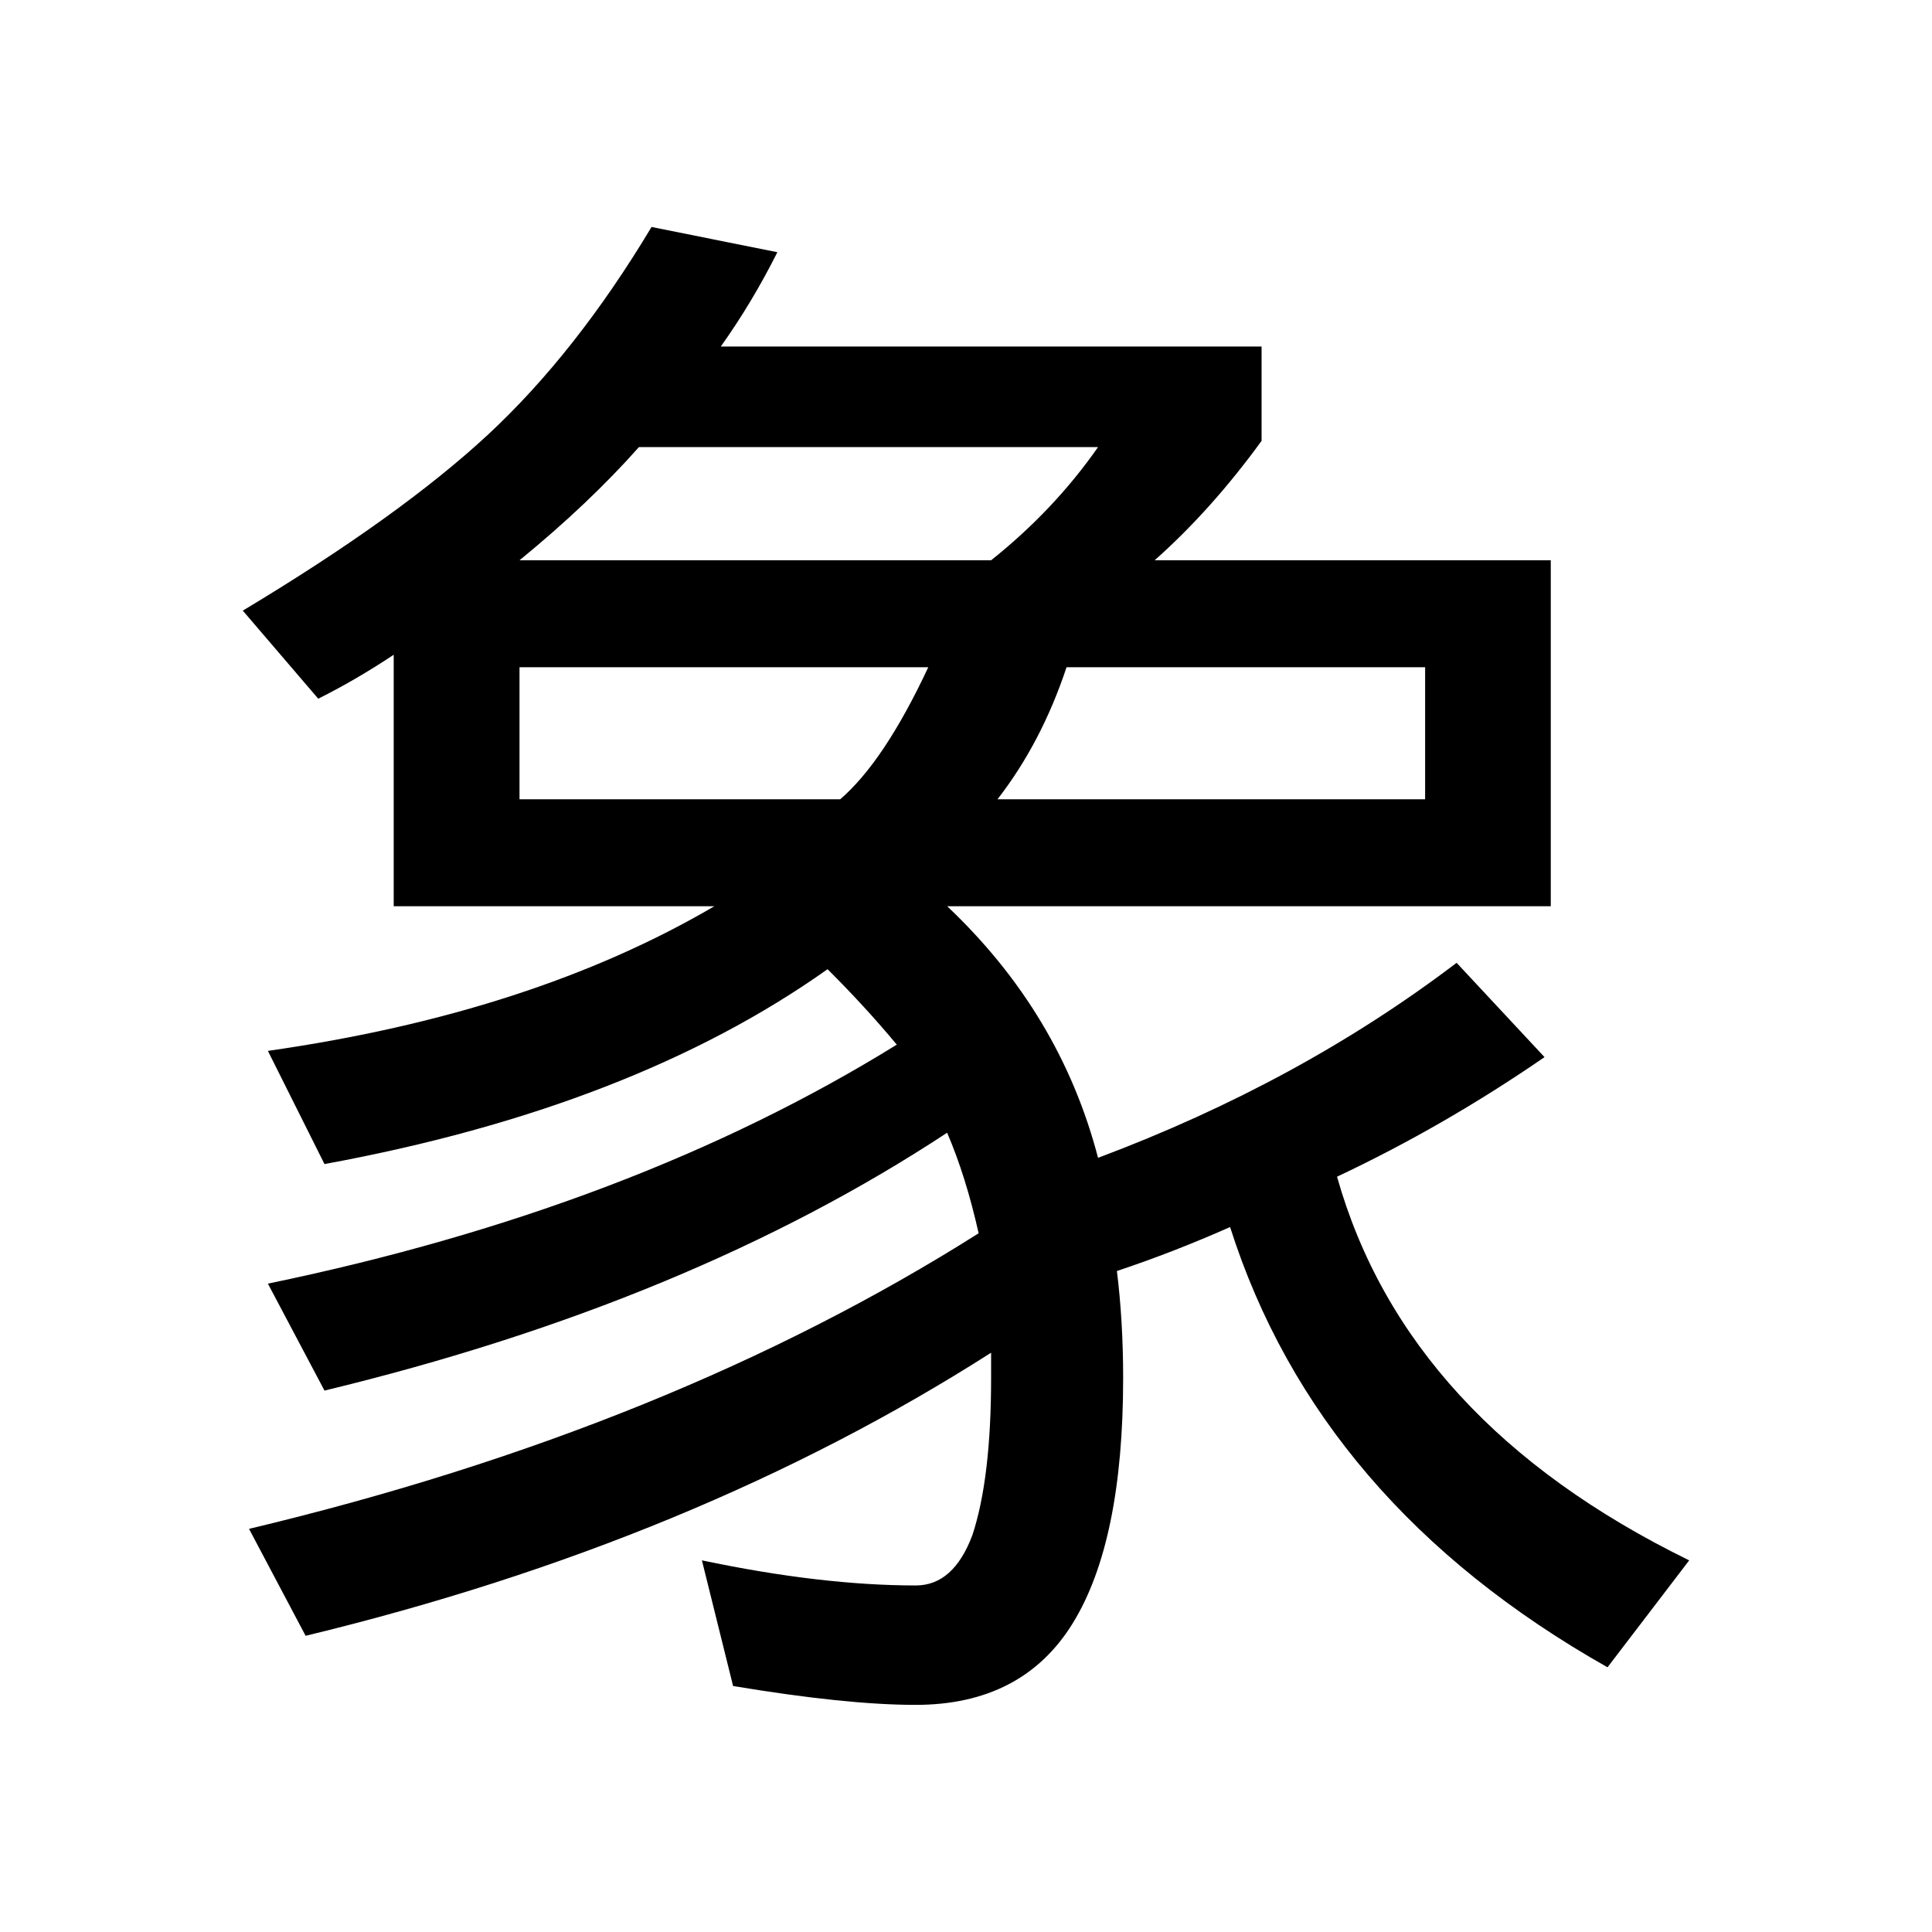
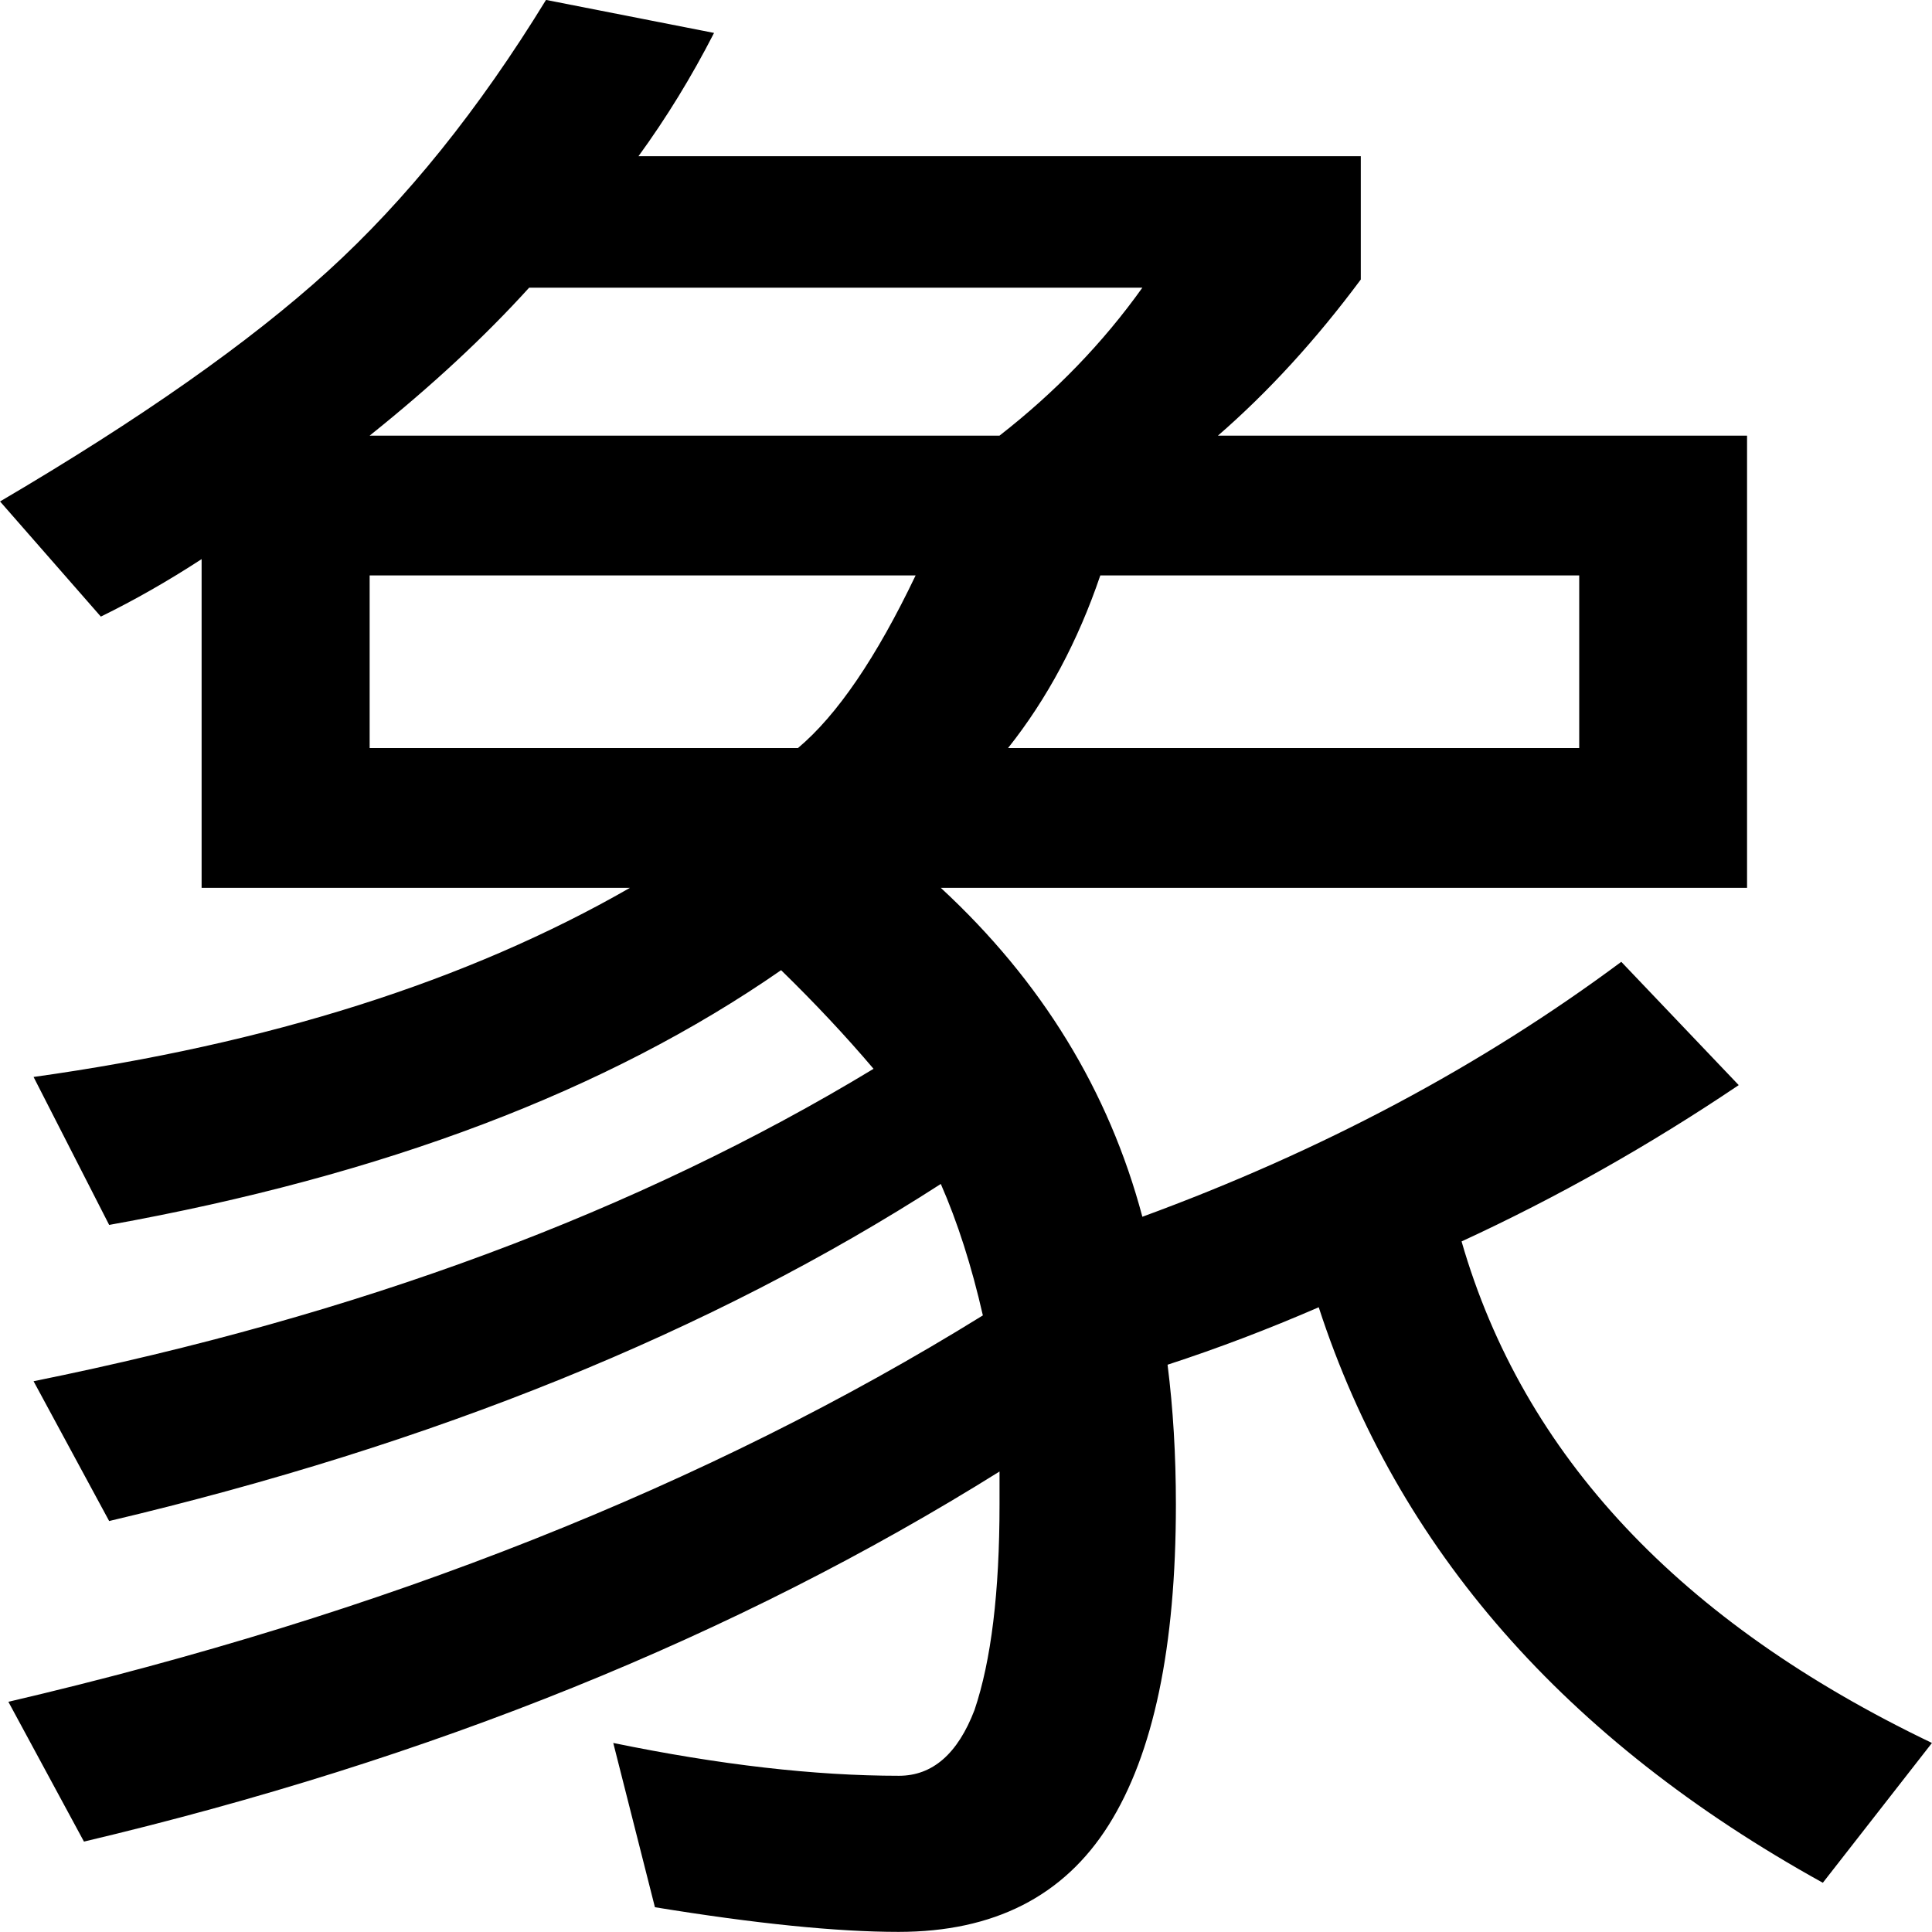
<svg xmlns="http://www.w3.org/2000/svg" width="48" height="48" viewBox="0 0 12.7 12.7" version="1.1" id="svg8">
  <defs id="defs2">
    </defs>
-   <g aria-label="象" style="font-style:normal;font-weight:normal;font-size:11.289px;line-height:1.25;font-family:sans-serif;letter-spacing:0px;word-spacing:0px;fill:#000000;fill-opacity:1;stroke:none;stroke-width:0.265" id="text4117">
+   <g aria-label="象" style="font-style:normal;font-weight:normal;font-size:11.289px;line-height:1.25;font-family:sans-serif;letter-spacing:0px;word-spacing:0px;fill:#000000;fill-opacity:1;stroke:none;stroke-width:0.265" id="text4117" transform="matrix(1.335652,0,0,1.307234,-2.131392,-1.950936)">
    <path d="M 4.283,1.492 5.11,1.658 Q 4.944,1.989 4.738,2.278 H 8.293 V 2.898 Q 7.962,3.353 7.59,3.683 h 2.604 v 2.274 H 6.226 Q 6.97,6.66 7.218,7.611 8.541,7.115 9.575,6.329 L 10.153,6.949 Q 9.492,7.404 8.789,7.735 9.244,9.347 11.104,10.257 l -0.537,0.703 Q 8.665,9.885 8.086,8.066 7.714,8.231 7.342,8.355 q 0.041,0.331 0.041,0.703 0,1.075 -0.331,1.612 -0.331,0.537 -1.034,0.537 -0.455,0 -1.199,-0.124 L 4.614,10.257 q 0.785,0.165 1.406,0.165 0.248,0 0.372,-0.331 Q 6.515,9.719 6.515,9.058 V 8.892 Q 4.572,10.133 2.009,10.753 L 1.637,10.05 Q 4.407,9.389 6.433,8.107 6.35,7.735 6.226,7.446 4.531,8.562 2.133,9.141 L 1.761,8.438 Q 4.159,7.942 5.895,6.867 5.689,6.619 5.44,6.371 4.159,7.28 2.133,7.652 L 1.761,6.908 Q 3.497,6.66 4.696,5.957 H 2.588 V 4.304 Q 2.34,4.469 2.092,4.593 L 1.596,4.014 Q 2.629,3.394 3.208,2.857 3.787,2.319 4.283,1.492 Z M 3.415,3.683 H 6.515 Q 6.929,3.353 7.218,2.939 H 4.2 Q 3.87,3.311 3.415,3.683 Z m 0,1.571 h 2.108 q 0.289,-0.248 0.579,-0.868 H 3.415 Z M 7.011,4.386 Q 6.846,4.882 6.557,5.254 h 2.811 v -0.868 z" style="font-size:10.583px;stroke-width:0.265" id="path4138" />
  </g>
</svg>
